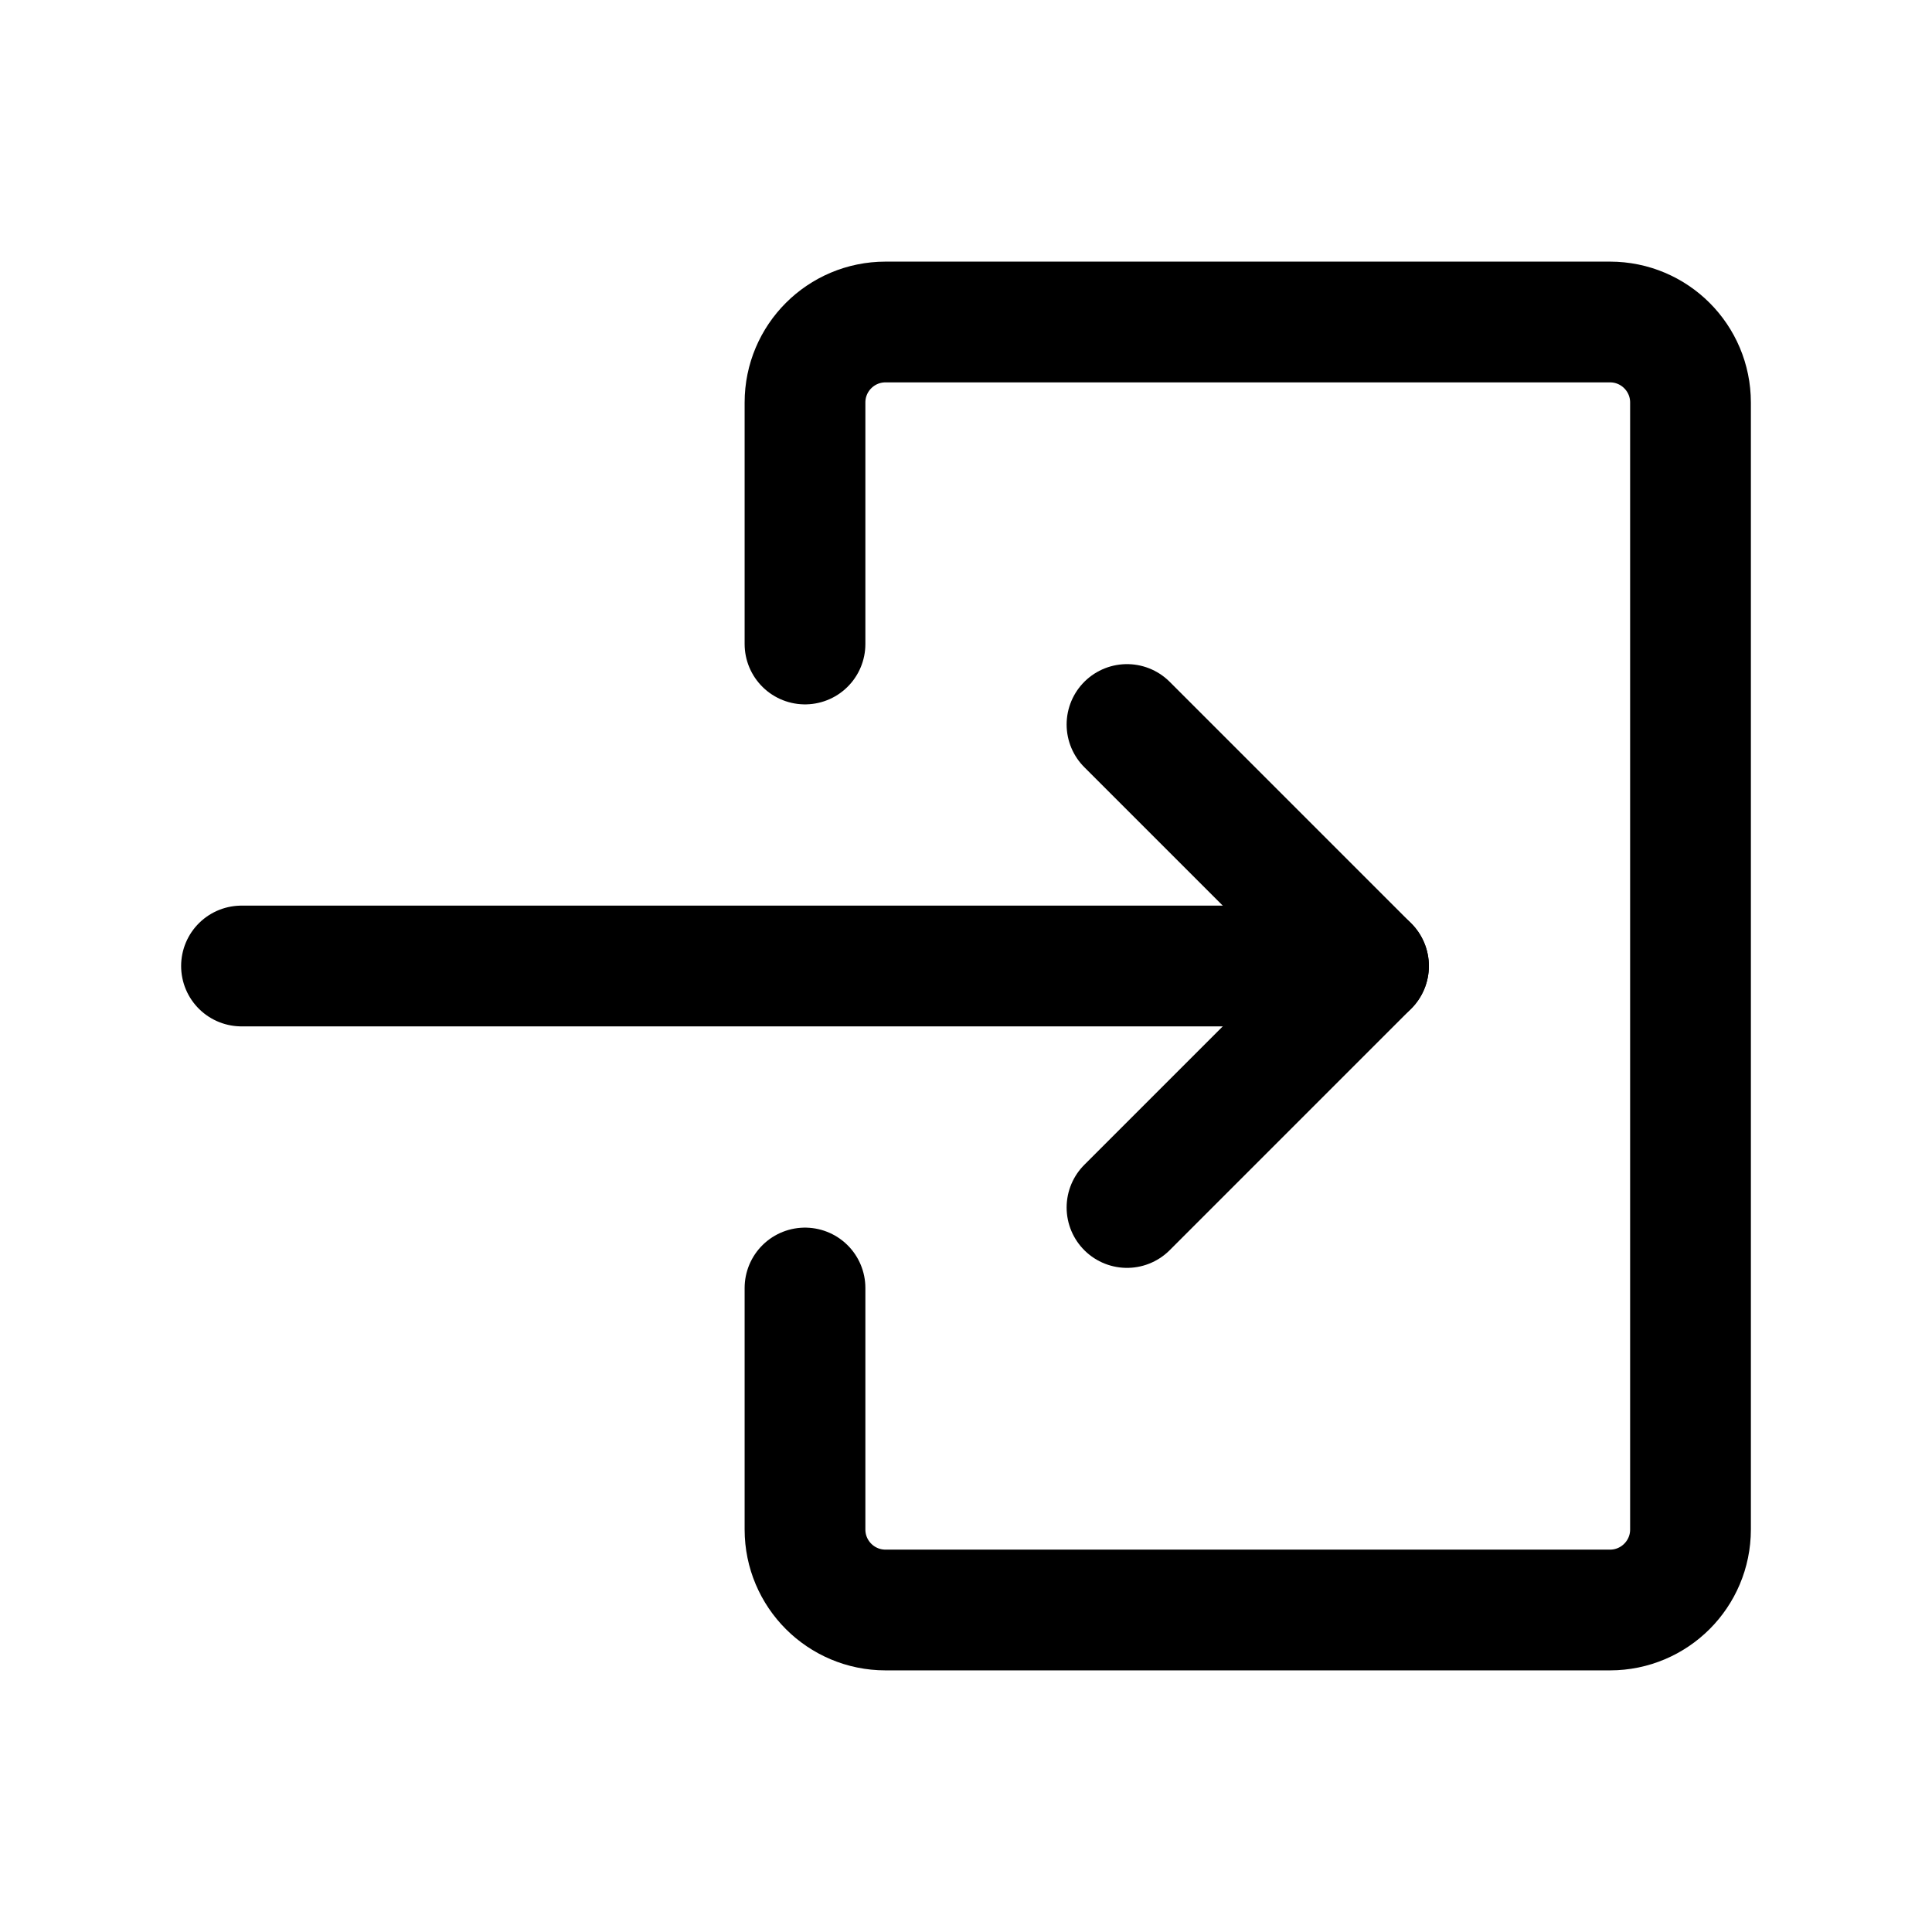
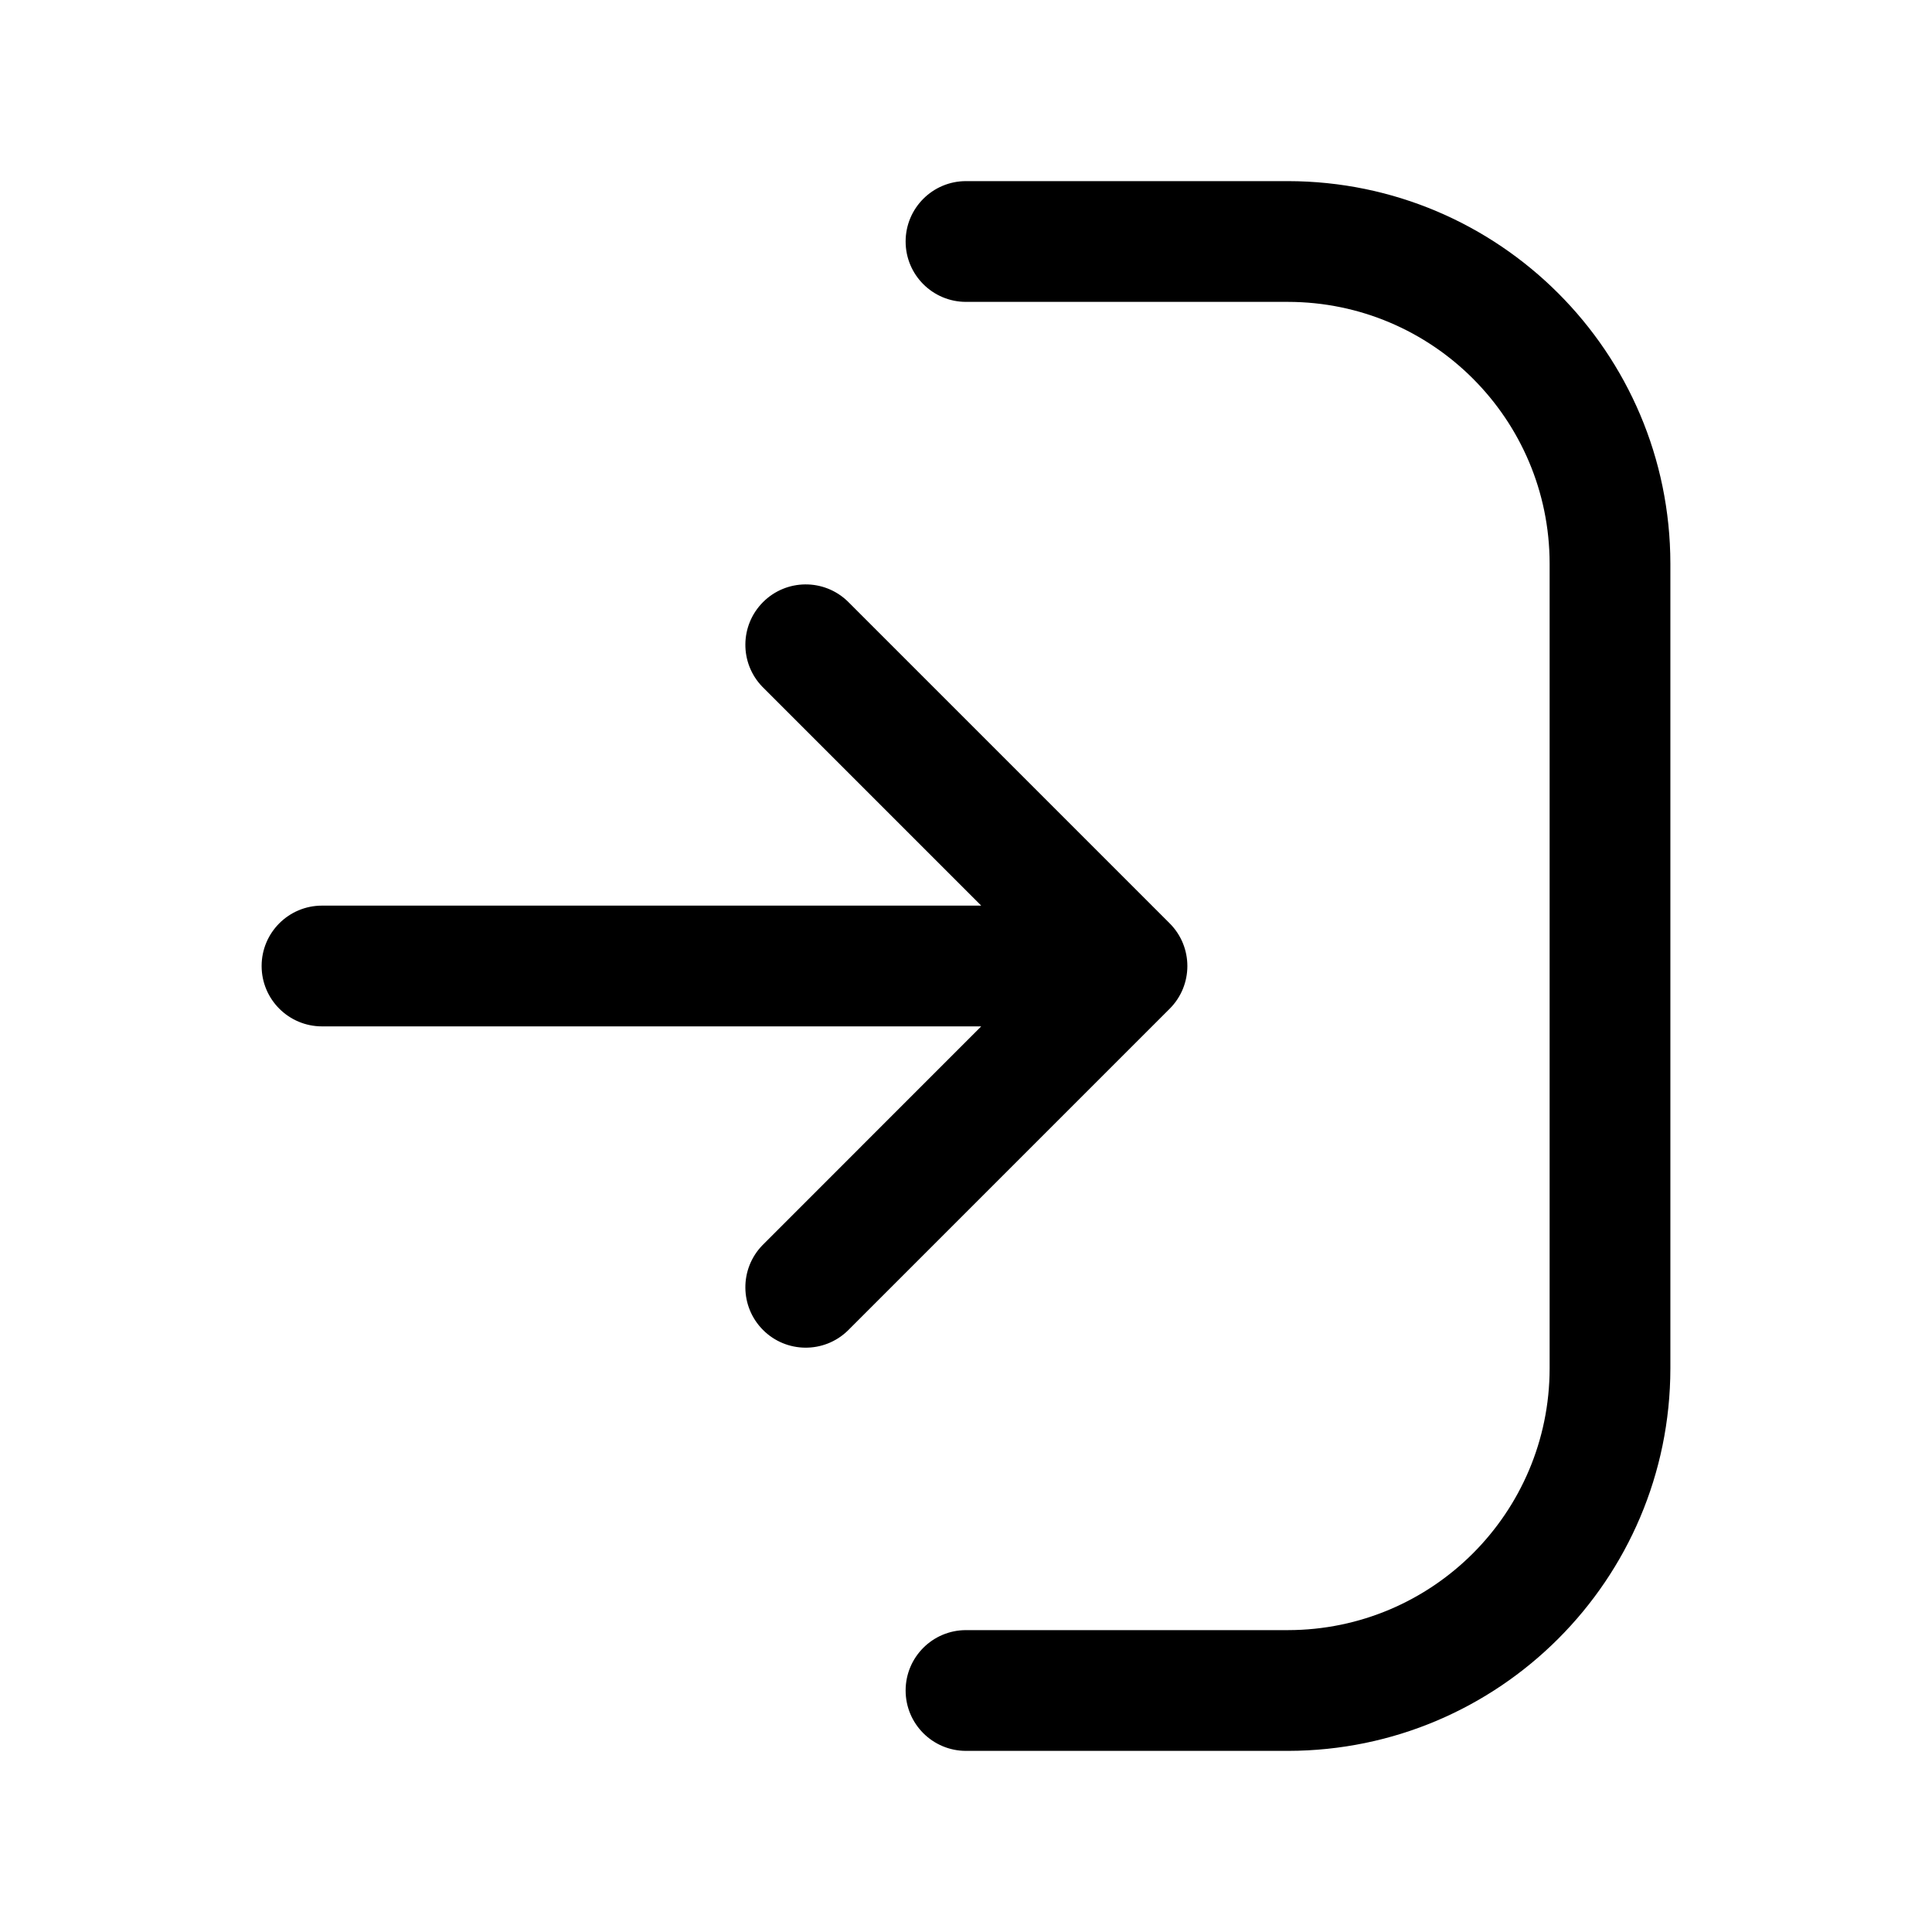
- <svg xmlns="http://www.w3.org/2000/svg" fill="#000000" width="800px" height="800px" viewBox="0 0 24 24" id="log-in-2" class="icon line">
-   <polyline id="primary" points="14 9 17 12 14 15" style="fill: none; stroke: rgb(0, 0, 0); stroke-linecap: round; stroke-linejoin: round; stroke-width: 1.5;" />
-   <path id="primary-2" data-name="primary" d="M17,12H3m7-4V5a1,1,0,0,1,1-1h9a1,1,0,0,1,1,1V19a1,1,0,0,1-1,1H11a1,1,0,0,1-1-1V16" style="fill: none; stroke: rgb(0, 0, 0); stroke-linecap: round; stroke-linejoin: round; stroke-width: 1.5;" />
+ <svg xmlns="http://www.w3.org/2000/svg" width="800px" height="800px" viewBox="0 0 24 24" id="magicoon-Regular" fill="#000000">
+   <g id="SVGRepo_bgCarrier" stroke-width="0" />
+   <g id="SVGRepo_tracerCarrier" stroke-linecap="round" stroke-linejoin="round" />
+   <g id="SVGRepo_iconCarrier">
+     <defs>
+       <style>.cls-1{fill:#000000;}</style>
+     </defs>
+     <g id="log-in-Regular">
+       <path id="log-in-Regular-2" data-name="log-in-Regular" class="cls-1" d="M20.75,7V17A4.756,4.756,0,0,1,16,21.75H12a.75.75,0,0,1,0-1.5h4A3.254,3.254,0,0,0,19.25,17V7A3.254,3.254,0,0,0,16,3.75H12a.75.75,0,0,1,0-1.5h4A4.756,4.756,0,0,1,20.75,7Zm-6.22,4.47-4-4A.75.75,0,0,0,9.47,8.531l2.719,2.719H4a.75.75,0,0,0,0,1.5h8.189L9.47,15.47a.75.75,0,0,0,1.06,1.061l4-4A.75.75,0,0,0,14.53,11.47Z" />
+     </g>
+   </g>
</svg>
